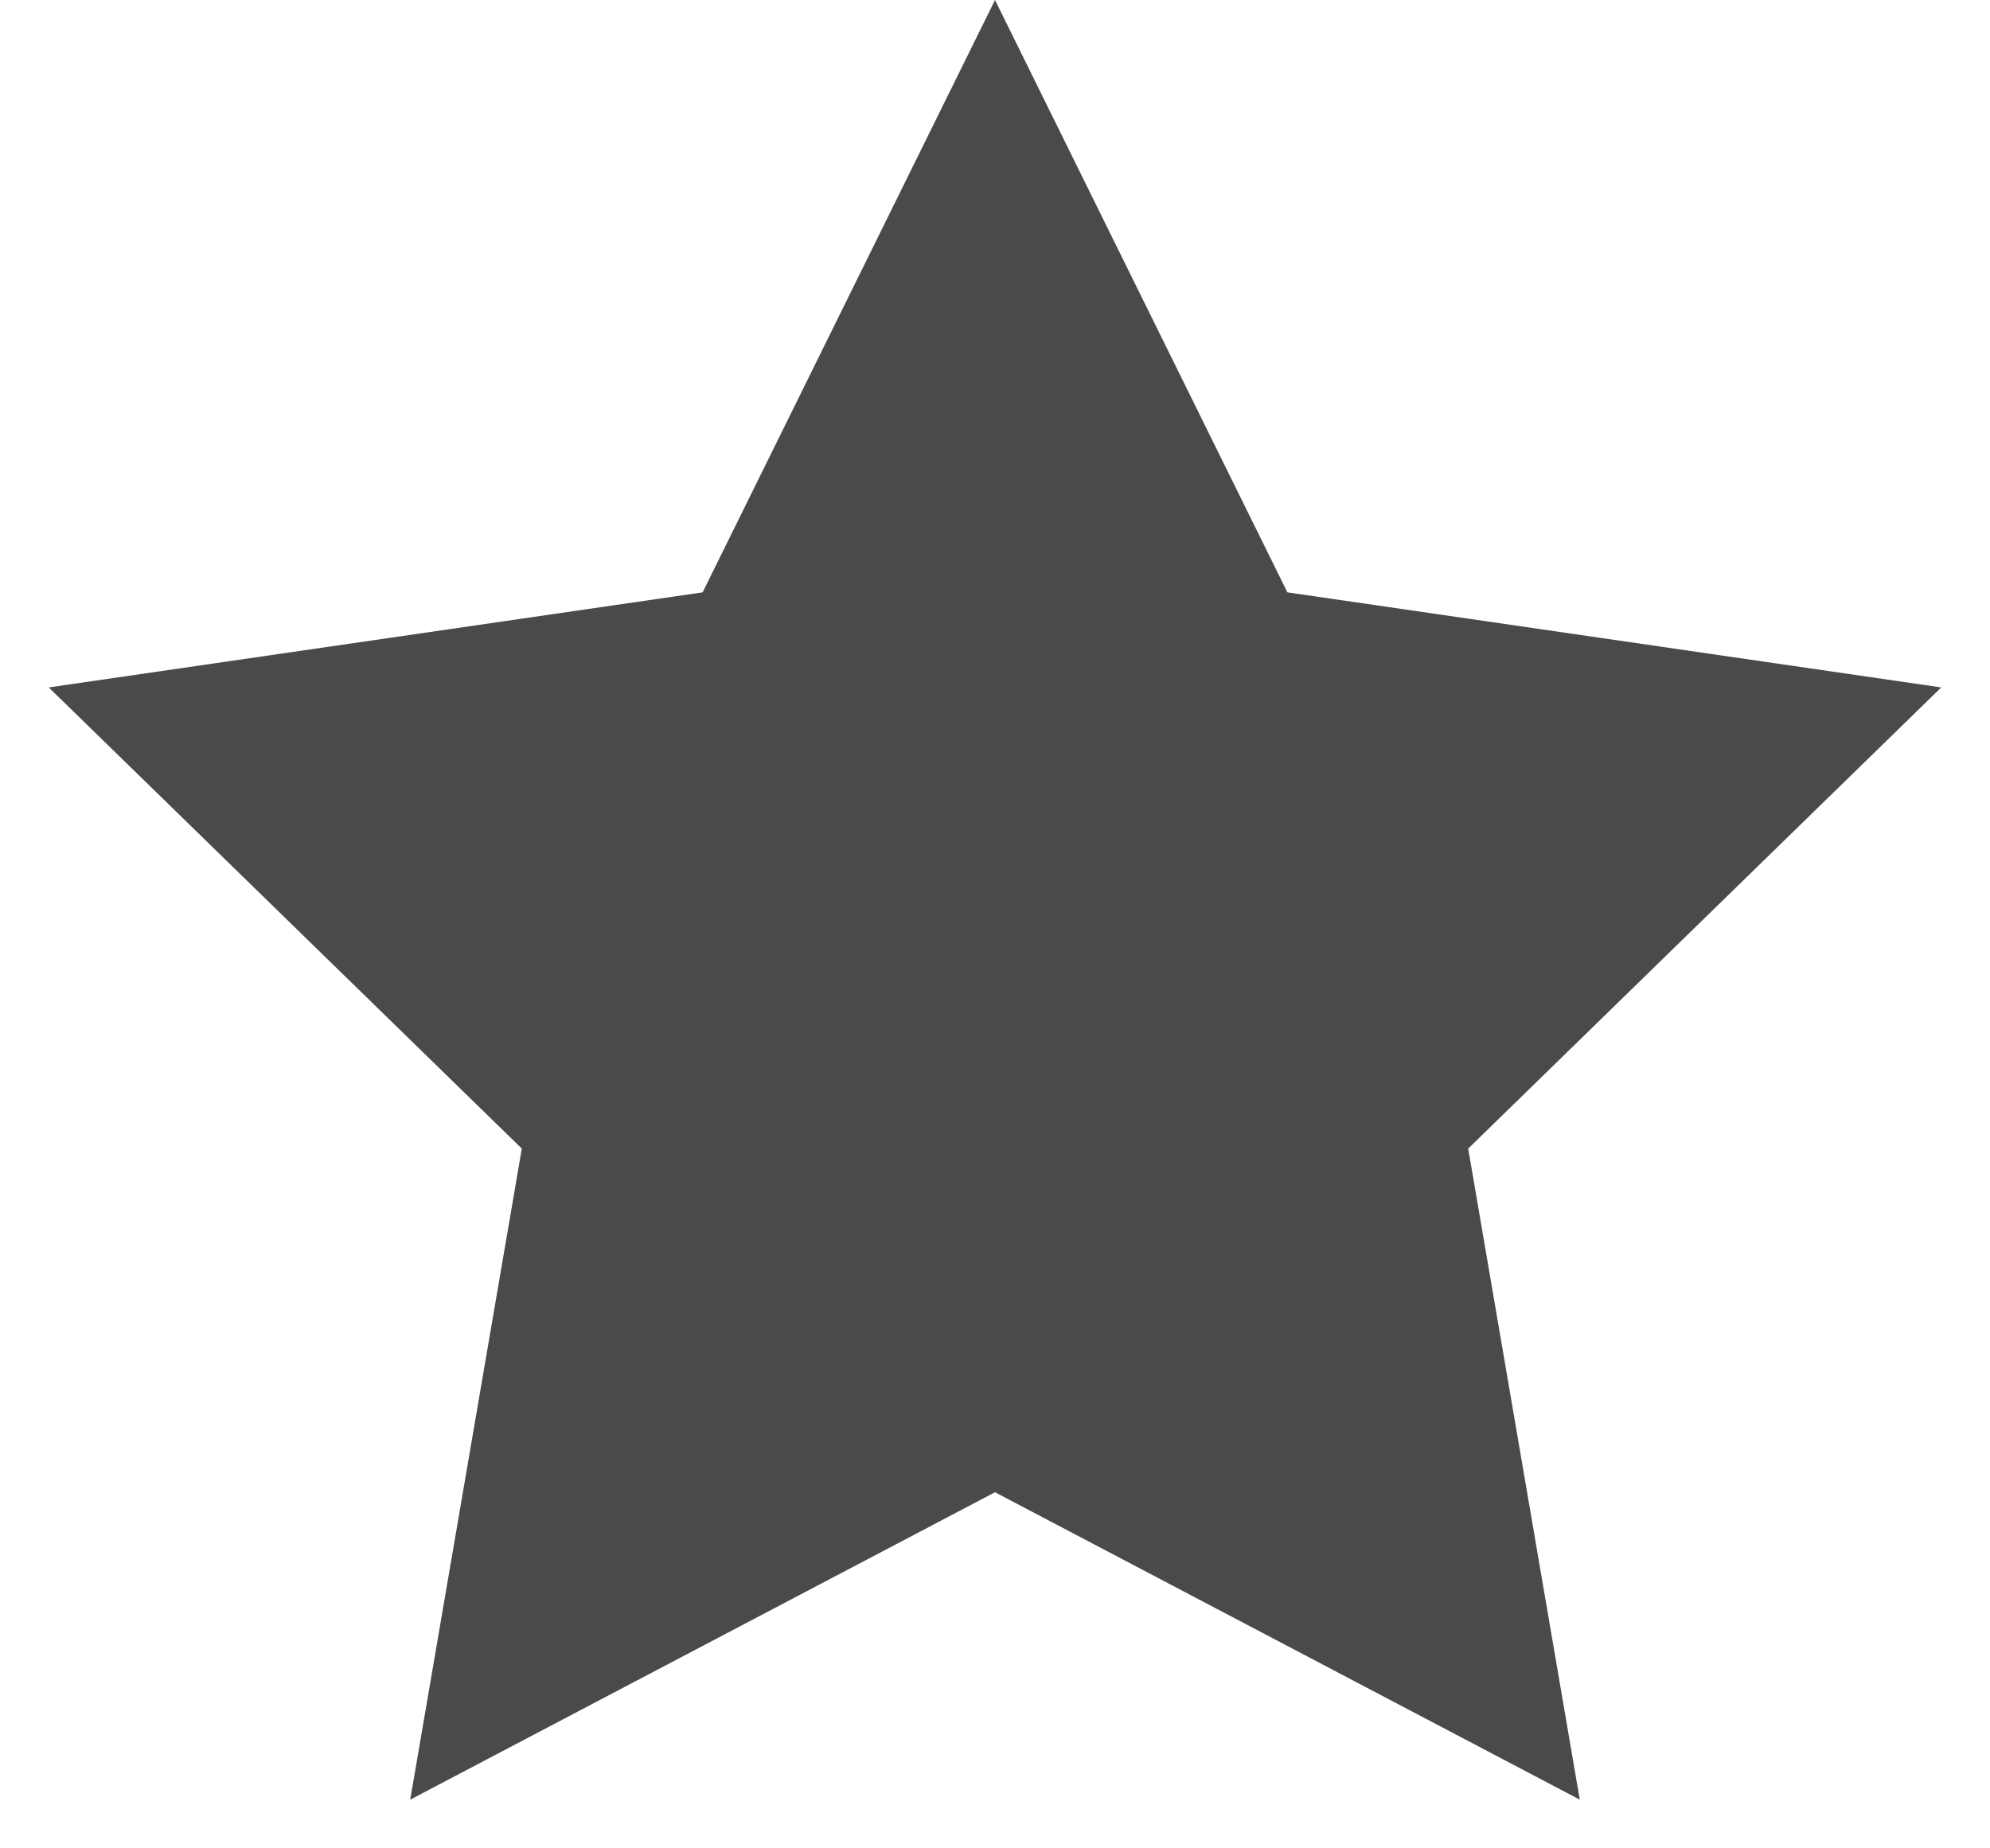
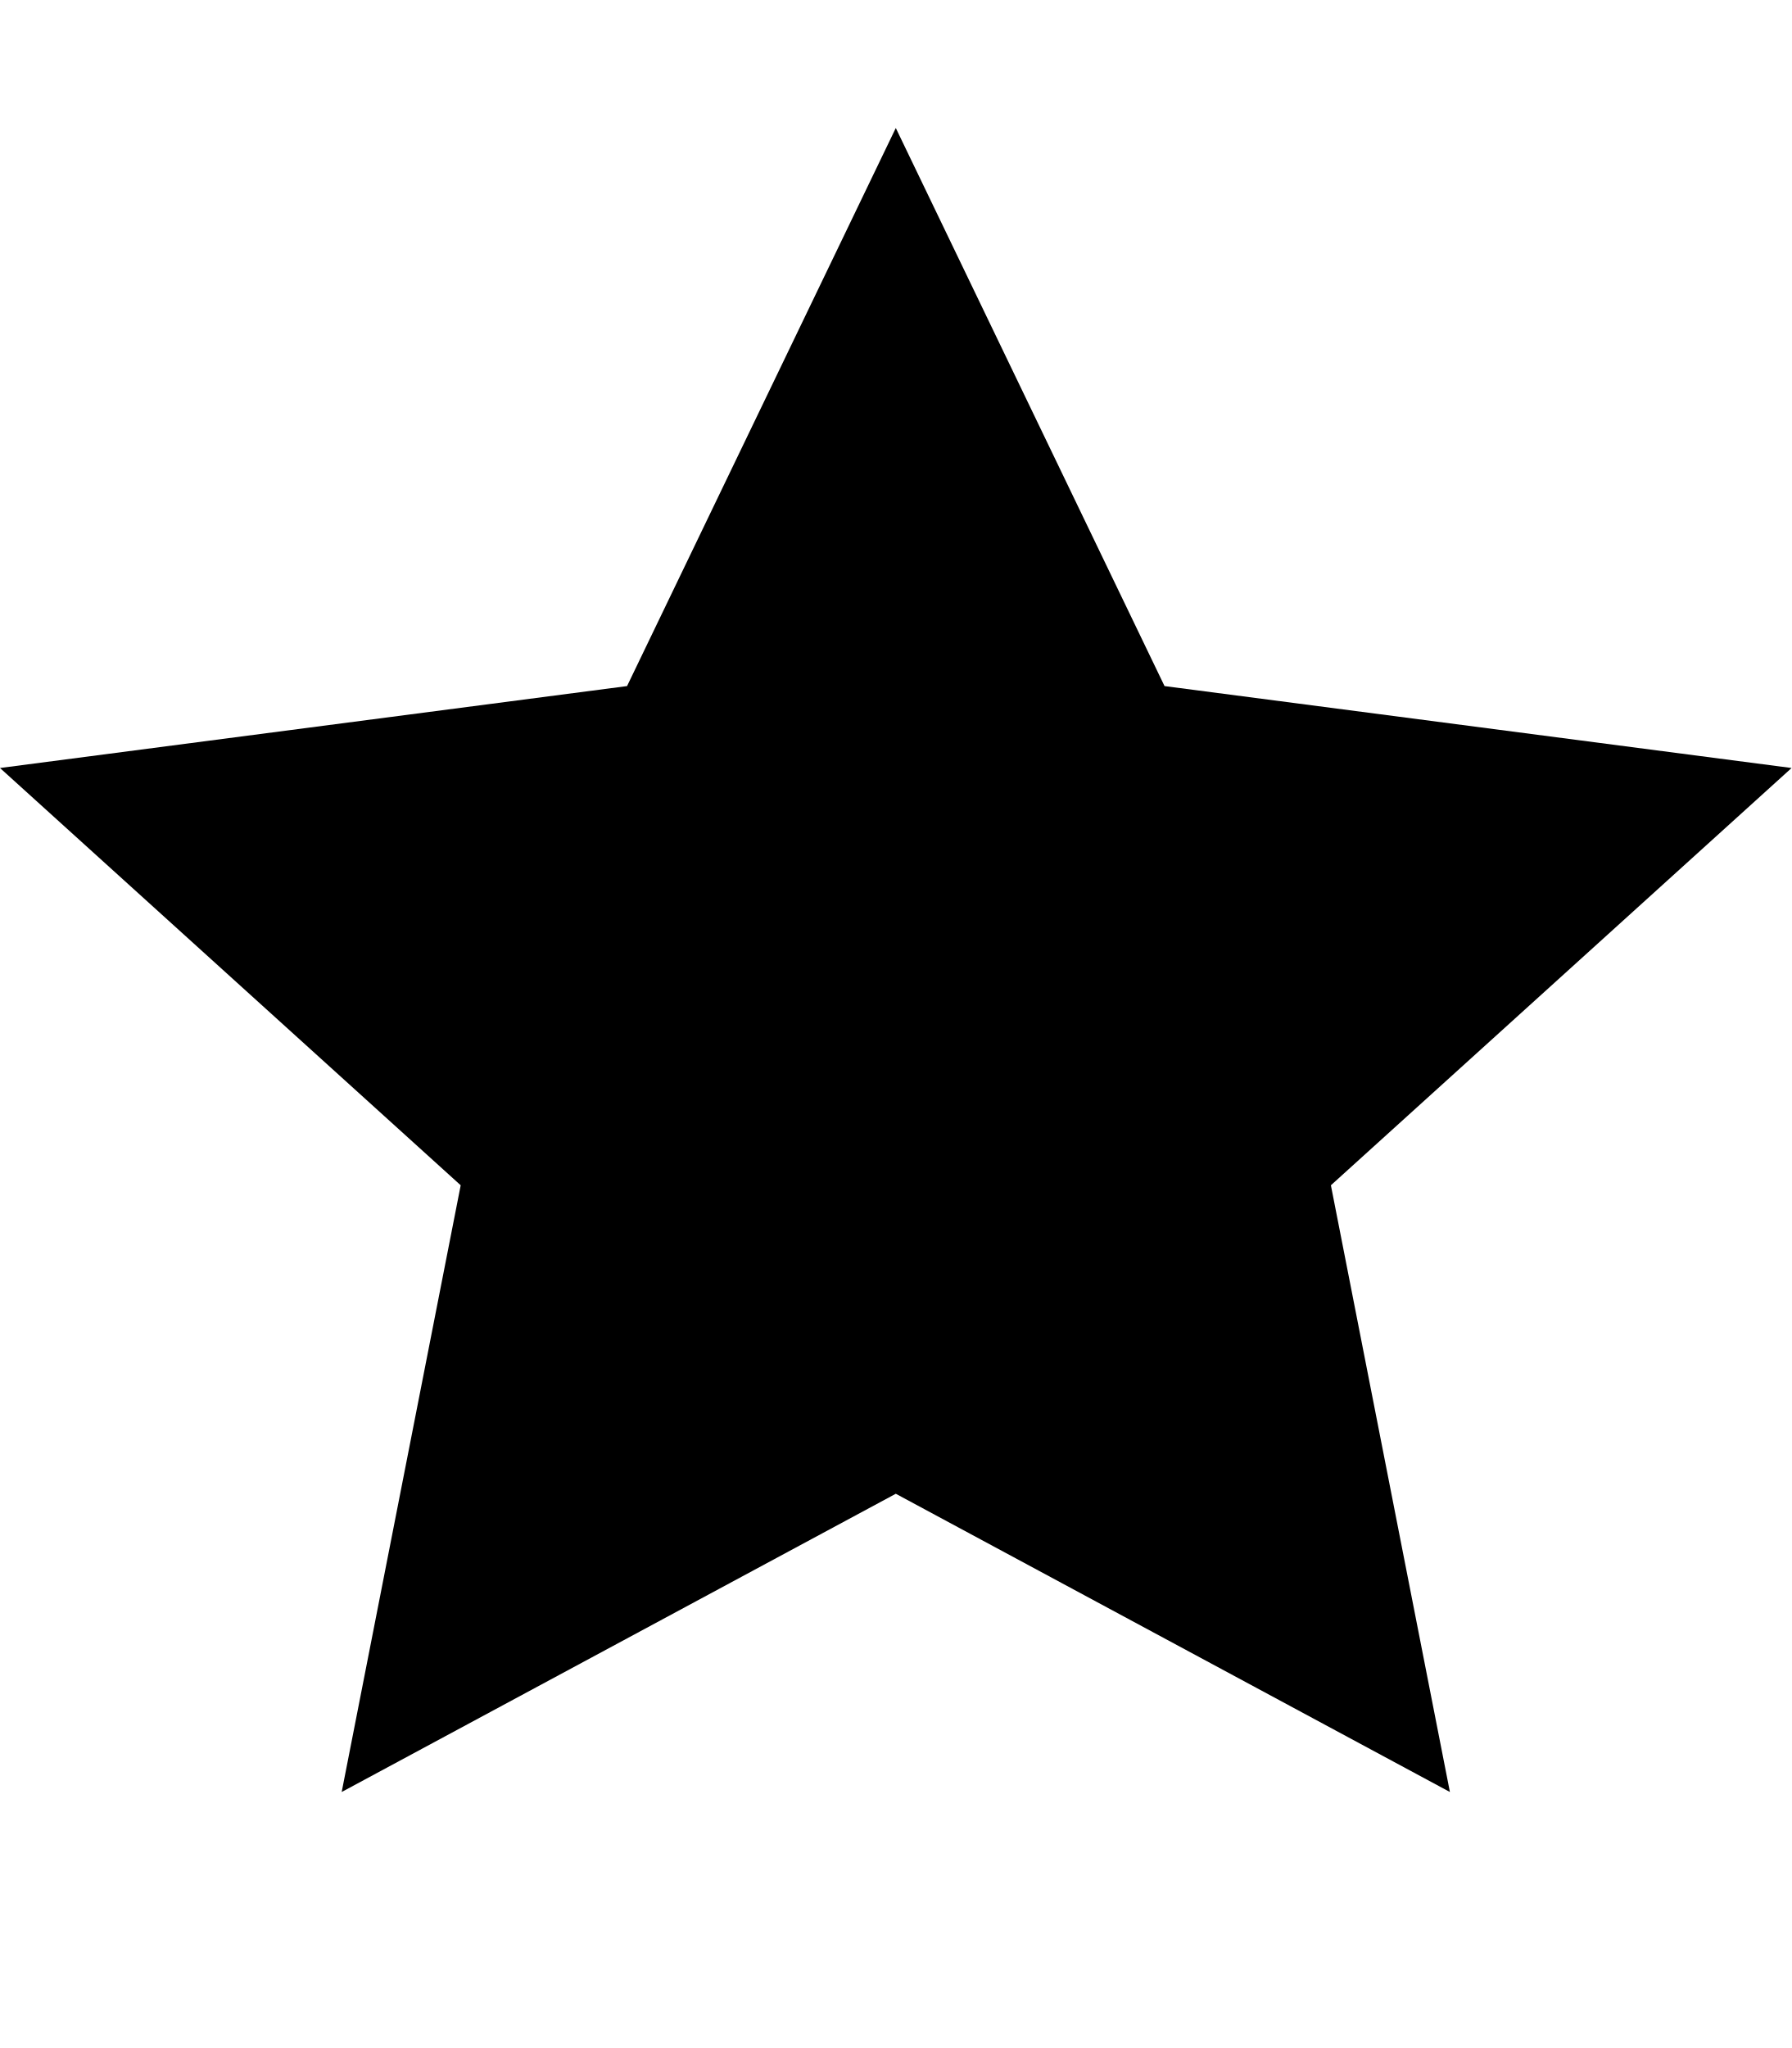
- <svg xmlns="http://www.w3.org/2000/svg" width="14px" height="13px" viewBox="0 0 14 13" version="1.1">
-   <defs />
-   <g id="design" stroke="none" stroke-width="1" fill="none" fill-rule="evenodd">
-     <g id="Desktop-HD" transform="translate(-553, -438)" fill="#4A4A4A">
-       <g id="row2" transform="translate(540, 302)">
-         <g id="card">
-           <g id="footer" transform="translate(13, 135)">
-             <g id="stars">
-               <polygon id="Star" points="7 11.5 2.886 13.663 3.671 9.082 0.343 5.837 4.943 5.168 7 1 9.057 5.168 13.657 5.837 10.329 9.082 11.114 13.663" />
-             </g>
-           </g>
-         </g>
-       </g>
-     </g>
-   </g>
+ <svg xmlns="http://www.w3.org/2000/svg" width="14" height="16" viewBox="0 0 14 16">
+   <path fill-rule="evenodd" d="M14 6l-4.9-.64L7 1 4.9 5.36 0 6l3.6 3.26L2.67 14 7 11.67 11.33 14l-.93-4.74L14 6z" />
</svg>
